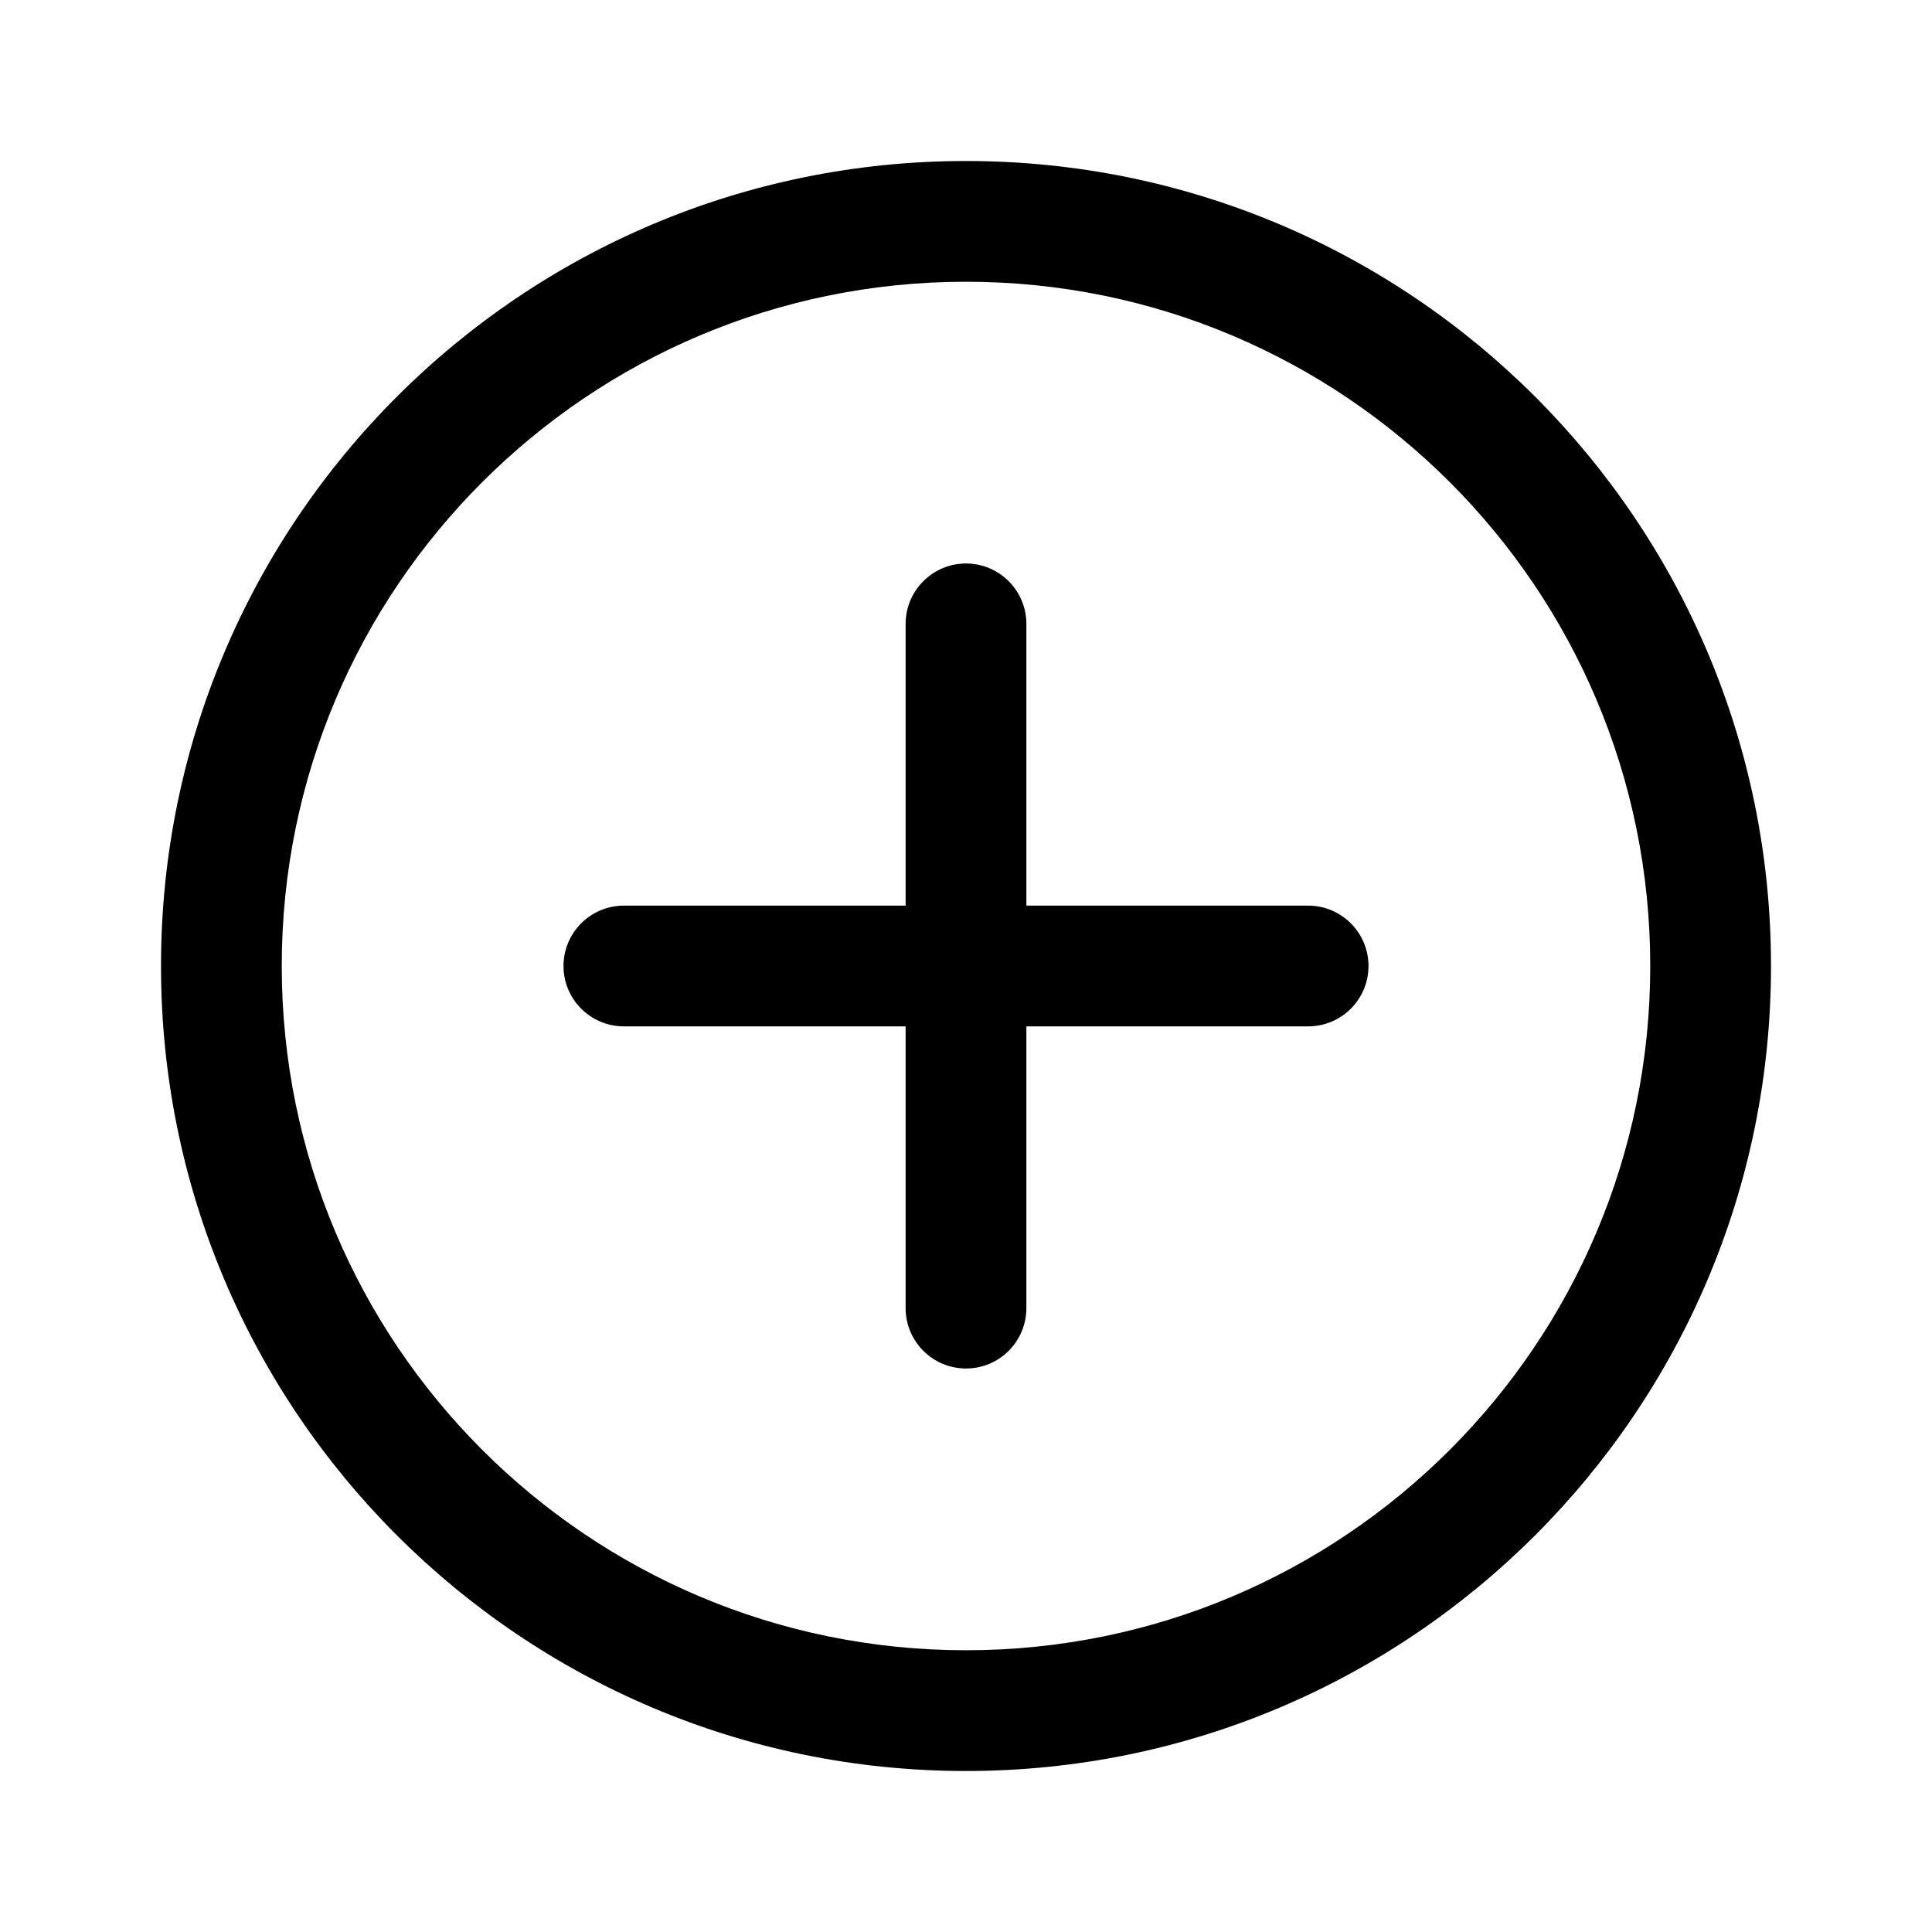
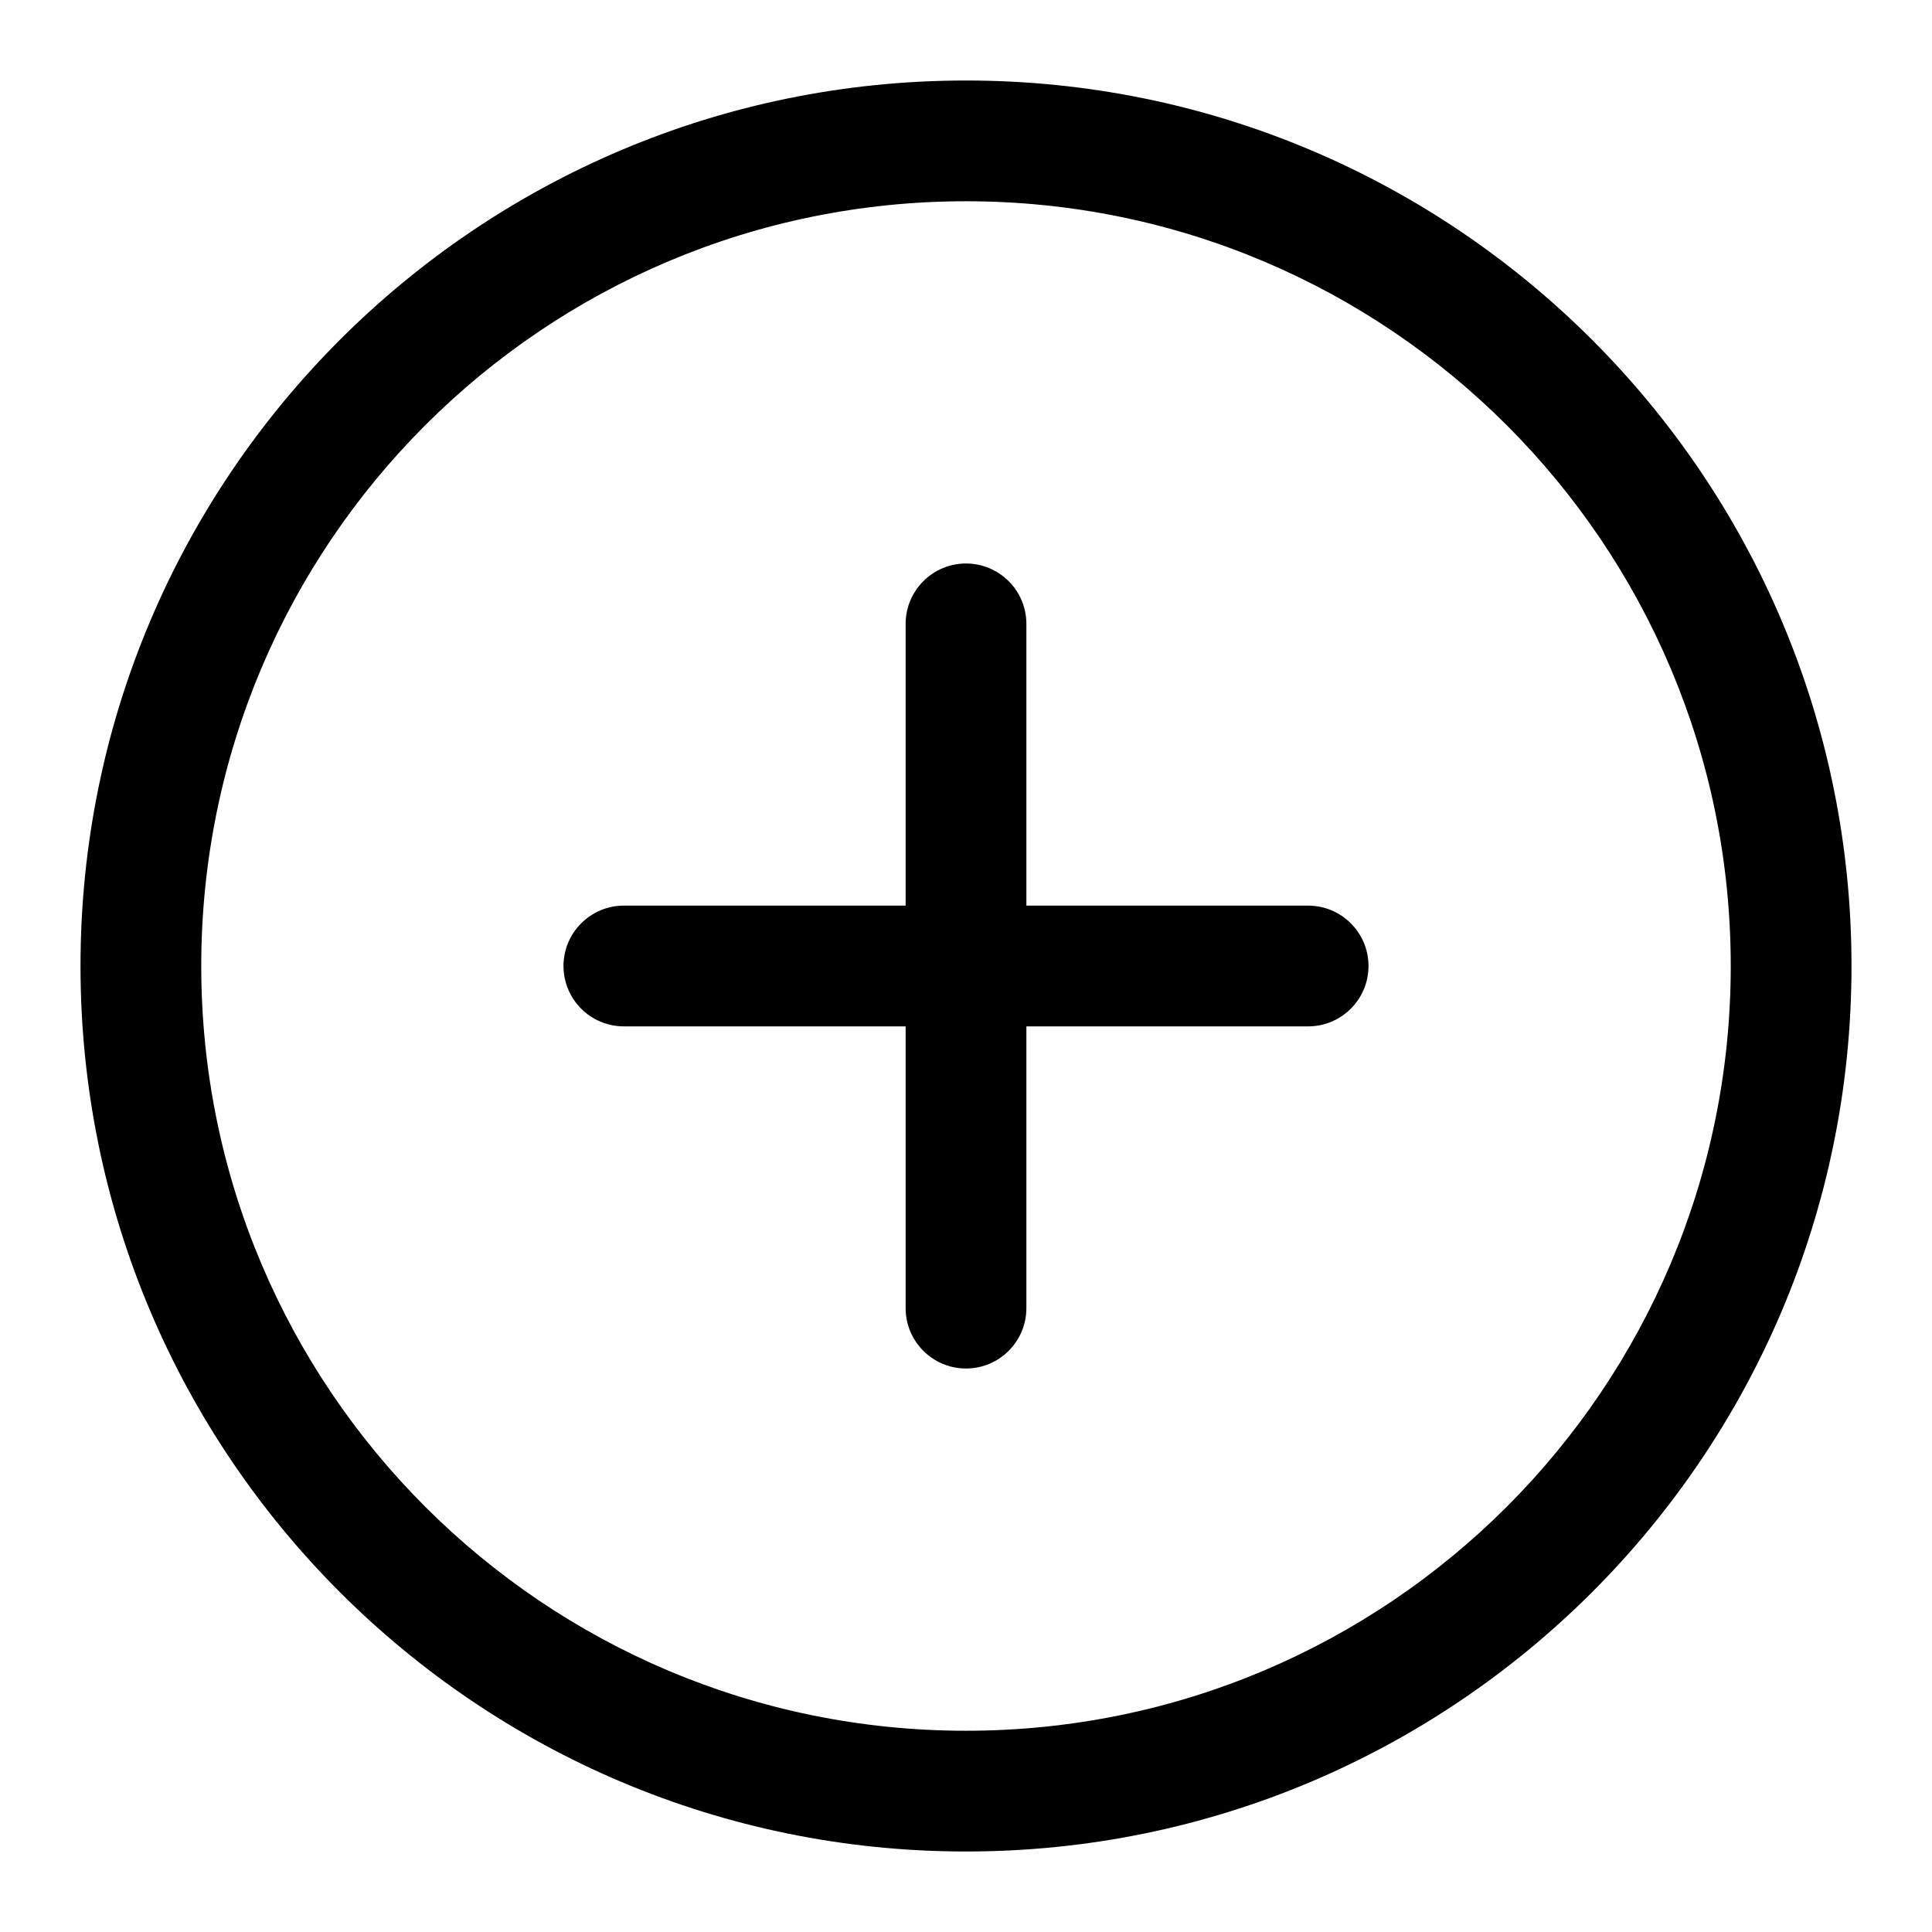
<svg xmlns="http://www.w3.org/2000/svg" width="24" height="24" viewBox="0 0 24 24">
-   <path fill-rule="evenodd" clip-rule="evenodd" d="M20.5 12C20.5 16.694 16.694 20.5 12 20.5C7.306 20.5 3.5 16.694 3.5 12C3.5 7.306 7.306 3.5 12 3.5C16.694 3.5 20.5 7.306 20.5 12ZM22 12C22 17.523 17.523 22 12 22C6.477 22 2 17.523 2 12C2 6.477 6.477 2 12 2C17.523 2 22 6.477 22 12ZM12.75 7.75C12.75 7.336 12.414 7 12 7C11.586 7 11.25 7.336 11.25 7.75V11.25H7.75C7.336 11.25 7 11.586 7 12C7 12.414 7.336 12.75 7.75 12.75H11.25V16.25C11.25 16.664 11.586 17 12 17C12.414 17 12.75 16.664 12.75 16.25V12.75H16.25C16.664 12.75 17 12.414 17 12C17 11.586 16.664 11.25 16.25 11.25H12.75V7.75Z" />
+   <path d="M12.75 7.75C12.75 7.336 12.414 7 12 7C11.586 7 11.25 7.336 11.25 7.75V11.25H7.75C7.336 11.25 7 11.586 7 12C7 12.414 7.336 12.75 7.75 12.75H11.25V16.25C11.25 16.664 11.586 17 12 17C12.414 17 12.75 16.664 12.75 16.25V12.75H16.25C16.664 12.75 17 12.414 17 12C17 11.586 16.664 11.25 16.25 11.25H12.75V7.75Z" />
+   <path fill-rule="evenodd" clip-rule="evenodd" d="M12 1C5.925 1 1 5.925 1 12C1 18.075 5.925 23 12 23C18.075 23 23 18.075 23 12C23 5.925 18.075 1 12 1ZM2.5 12C2.5 6.753 6.753 2.5 12 2.5C17.247 2.5 21.5 6.753 21.5 12C21.5 17.247 17.247 21.5 12 21.5C6.753 21.5 2.5 17.247 2.5 12Z" />
</svg>
